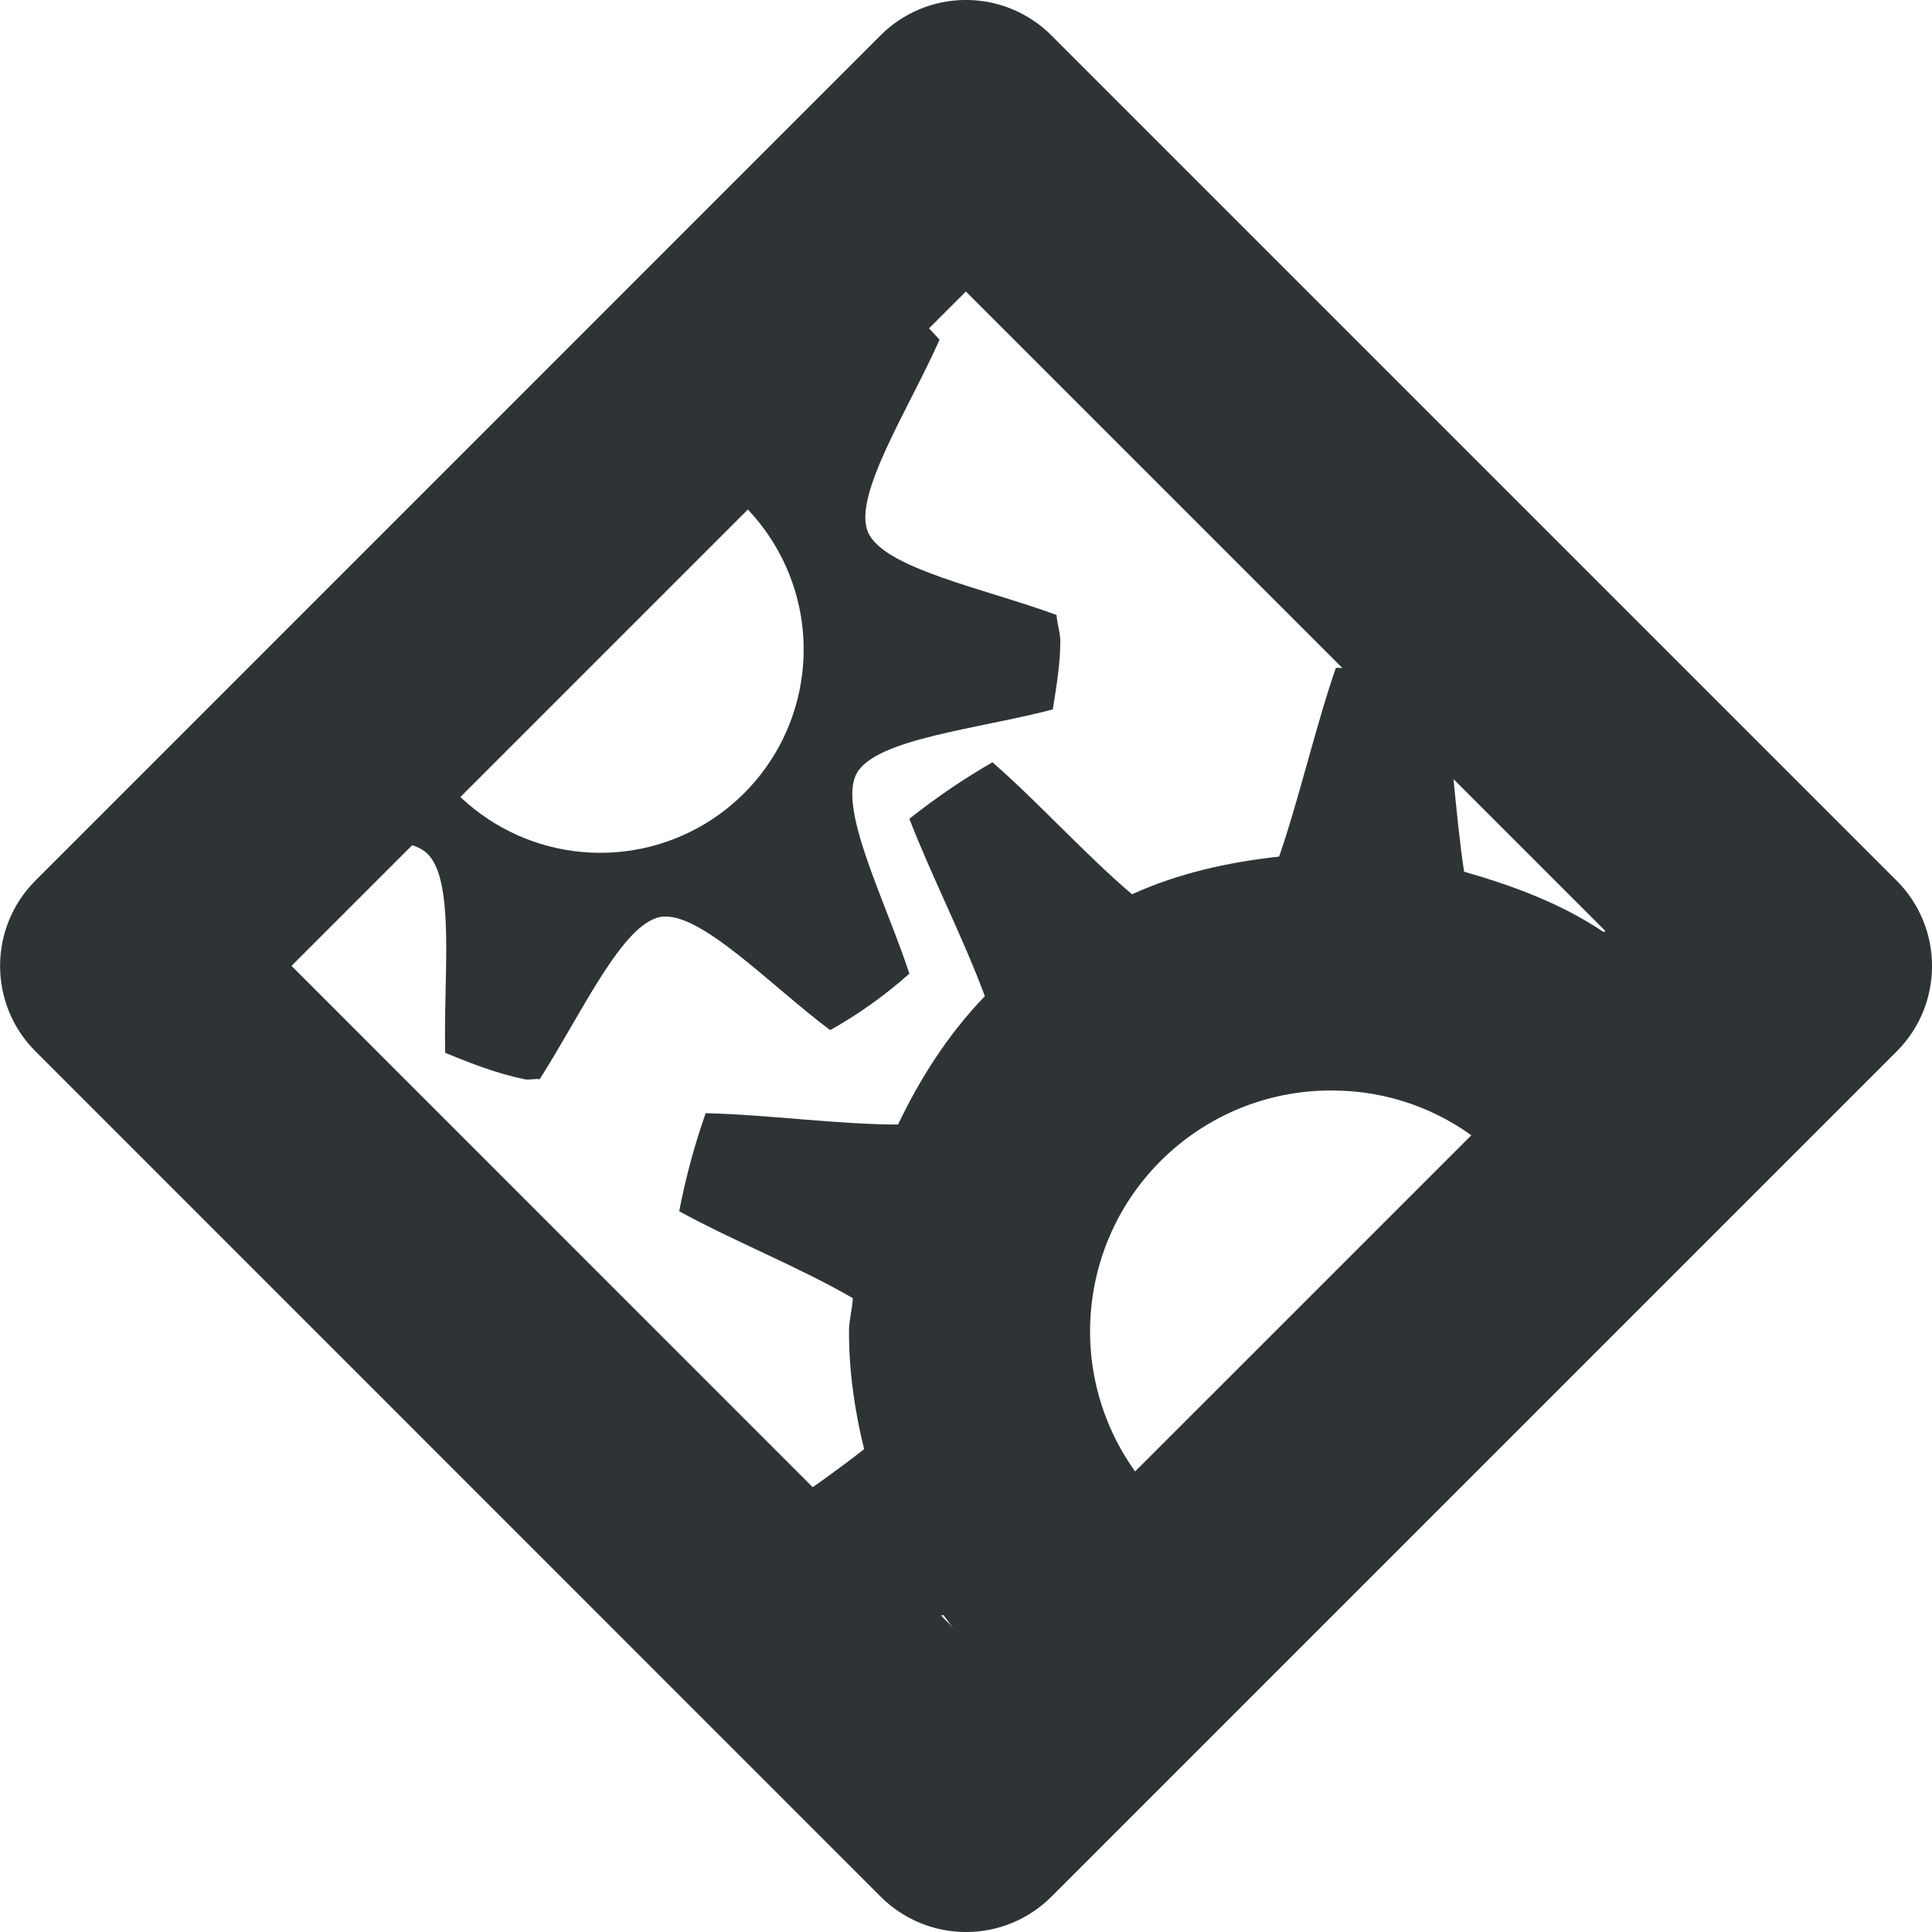
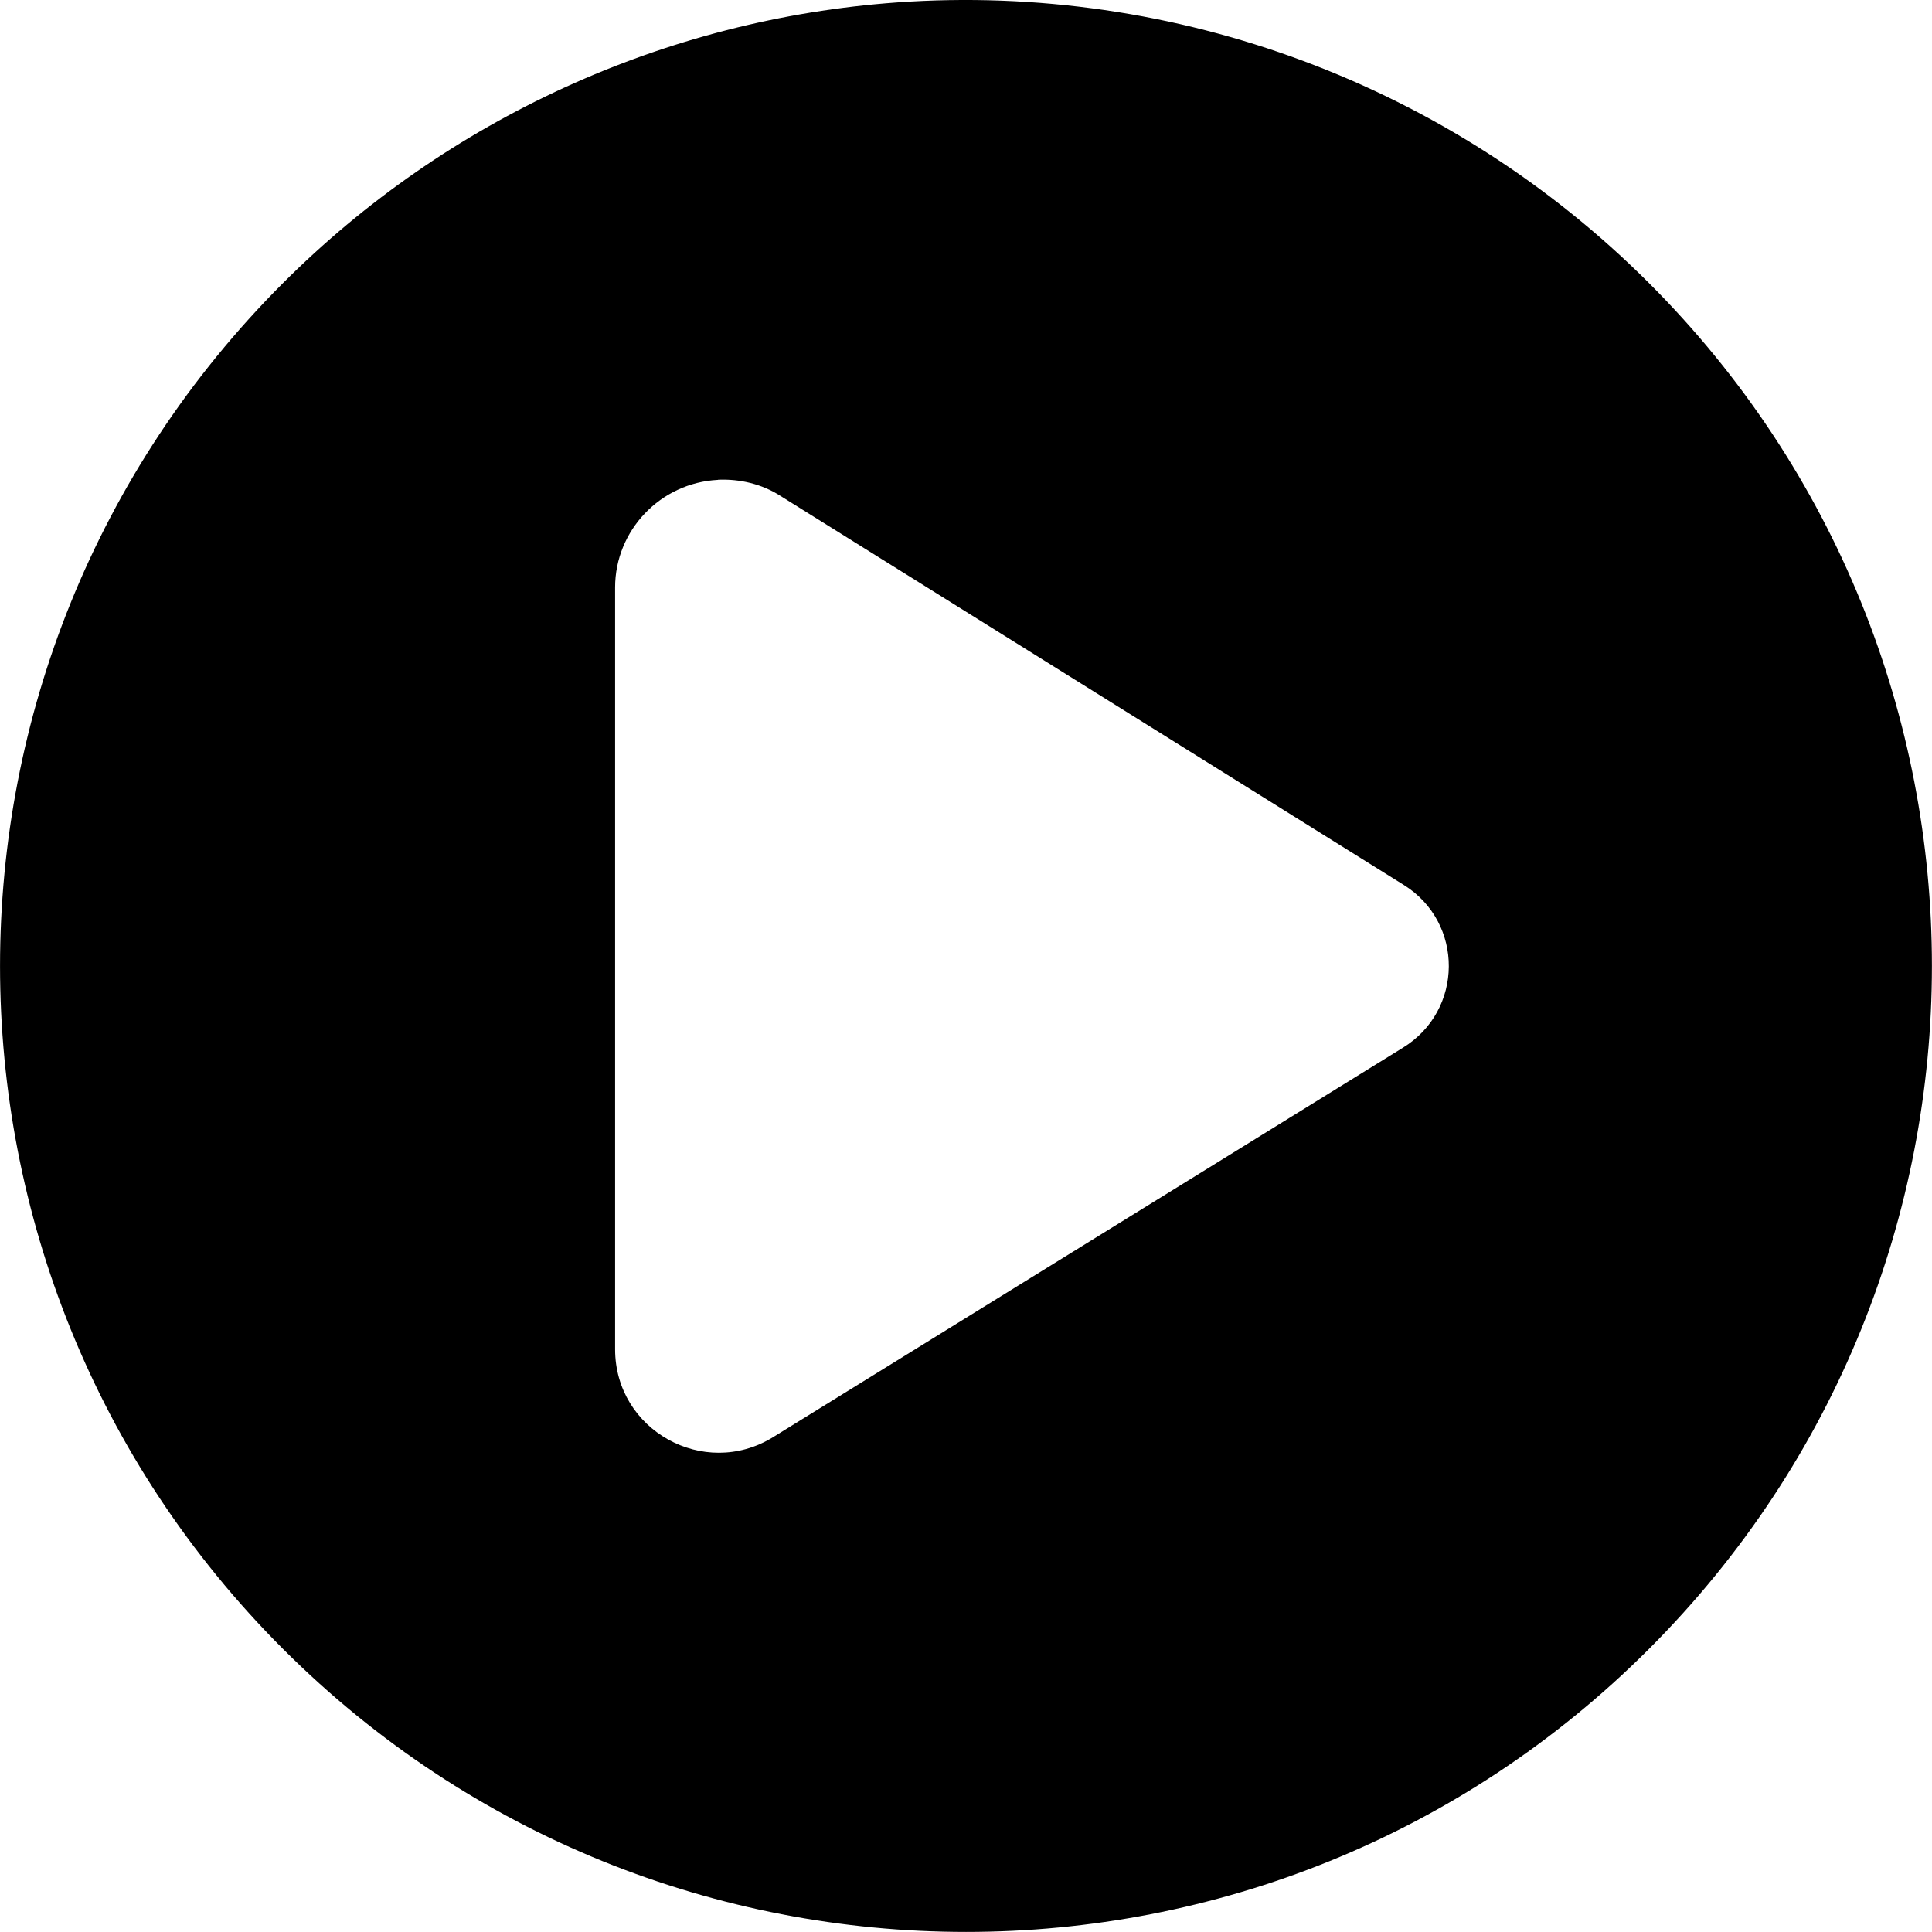
- <svg xmlns="http://www.w3.org/2000/svg" width="16" height="16">
-   <g color="#000" fill="#2e3436">
-     <path d="M7.188 2.281c-.094.056-.192.125-.29.19L5.566 3.803a1.684 1.684 0 11-2.17 2.17L2.332 7.037c.506-.069 1.017-.136 1.2.026.242.214.139 1.031.155 1.656.213.088.427.171.657.219.04.008.085-.007.125 0 .337-.525.683-1.288 1-1.344.322-.057.905.562 1.406.937a3.67 3.67 0 00.656-.468c-.195-.595-.594-1.369-.437-1.657.158-.29 1.019-.37 1.625-.531.028-.183.062-.371.062-.562 0-.075-.027-.146-.031-.22-.587-.217-1.435-.385-1.562-.687-.128-.302.34-1.021.593-1.593a3.722 3.722 0 00-.593-.532zm3.875 3.25c-.165.475-.305 1.086-.47 1.563-.43.047-.84.14-1.218.312-.38-.322-.787-.773-1.156-1.093a5.562 5.562 0 00-.688.468c.177.46.453 1.001.625 1.469-.298.309-.531.67-.719 1.063-.494 0-1.102-.084-1.593-.094a5.68 5.68 0 00-.219.812c.435.24 1.006.468 1.438.72-.006.093-.032.185-.032.28 0 .333.049.66.125.97-.382.304-.898.63-1.28.937.015.044.04.083.058.127l.613.613c.417-.1.868-.223 1.266-.303.248.343.532.626.875.875-.027.135-.068.283-.104.428.174-.063.34-.155.482-.297l1.432-1.432a1.994 1.994 0 01.533-3.918c.919 0 1.684.623 1.918 1.467l1.338-1.338c.06-.06.11-.124.156-.191-.035-.062-.06-.13-.1-.188.096-.152.205-.31.315-.47.017-.348-.1-.7-.37-.971l-.177-.176c-.28.192-.561.387-.83.555-.345-.233-.746-.383-1.156-.5-.077-.507-.107-1.132-.187-1.625a5.44 5.44 0 00-.875-.063zm-9.247.608c-.087.068-.173.138-.254.205l.014.035z" style="marker:none" overflow="visible" />
-     <path d="M8.707.293a1 1 0 00-1.415 0l-6.999 7a1 1 0 000 1.413l7 7.001a1 1 0 001.415 0l7-7a1 1 0 000-1.413zm-.708 2.121l5.587 5.587L8 13.586 2.414 7.999z" style="line-height:normal;font-variant-ligatures:normal;font-variant-position:normal;font-variant-caps:normal;font-variant-numeric:normal;font-variant-alternates:normal;font-feature-settings:normal;text-indent:0;text-align:start;text-decoration-line:none;text-decoration-style:solid;text-decoration-color:#000;text-transform:none;text-orientation:mixed;shape-padding:0;isolation:auto;mix-blend-mode:normal;marker:none" font-weight="400" font-family="sans-serif" overflow="visible" />
-   </g>
+ <svg xmlns="http://www.w3.org/2000/svg" height="16px" viewBox="0 0 16 16" width="16px">
+   <path d="m 7.43 0.02 c -1.918 0.137 -3.727 0.965 -5.086 2.324 c -3.125 3.125 -3.125 8.188 0 11.312 s 8.188 3.125 11.312 0 s 3.125 -8.188 0 -11.312 c -1.641 -1.641 -3.914 -2.488 -6.227 -2.324 z m -1.484 3.953 c 0.18 -0.008 0.363 0.035 0.516 0.133 l 5.164 3.223 c 0.5 0.312 0.496 1.039 -0.008 1.348 l -5.219 3.227 c -0.57 0.348 -1.305 -0.059 -1.305 -0.73 v -6.309 c 0 -0.473 0.375 -0.867 0.852 -0.891 z m 0 0" />
</svg>
